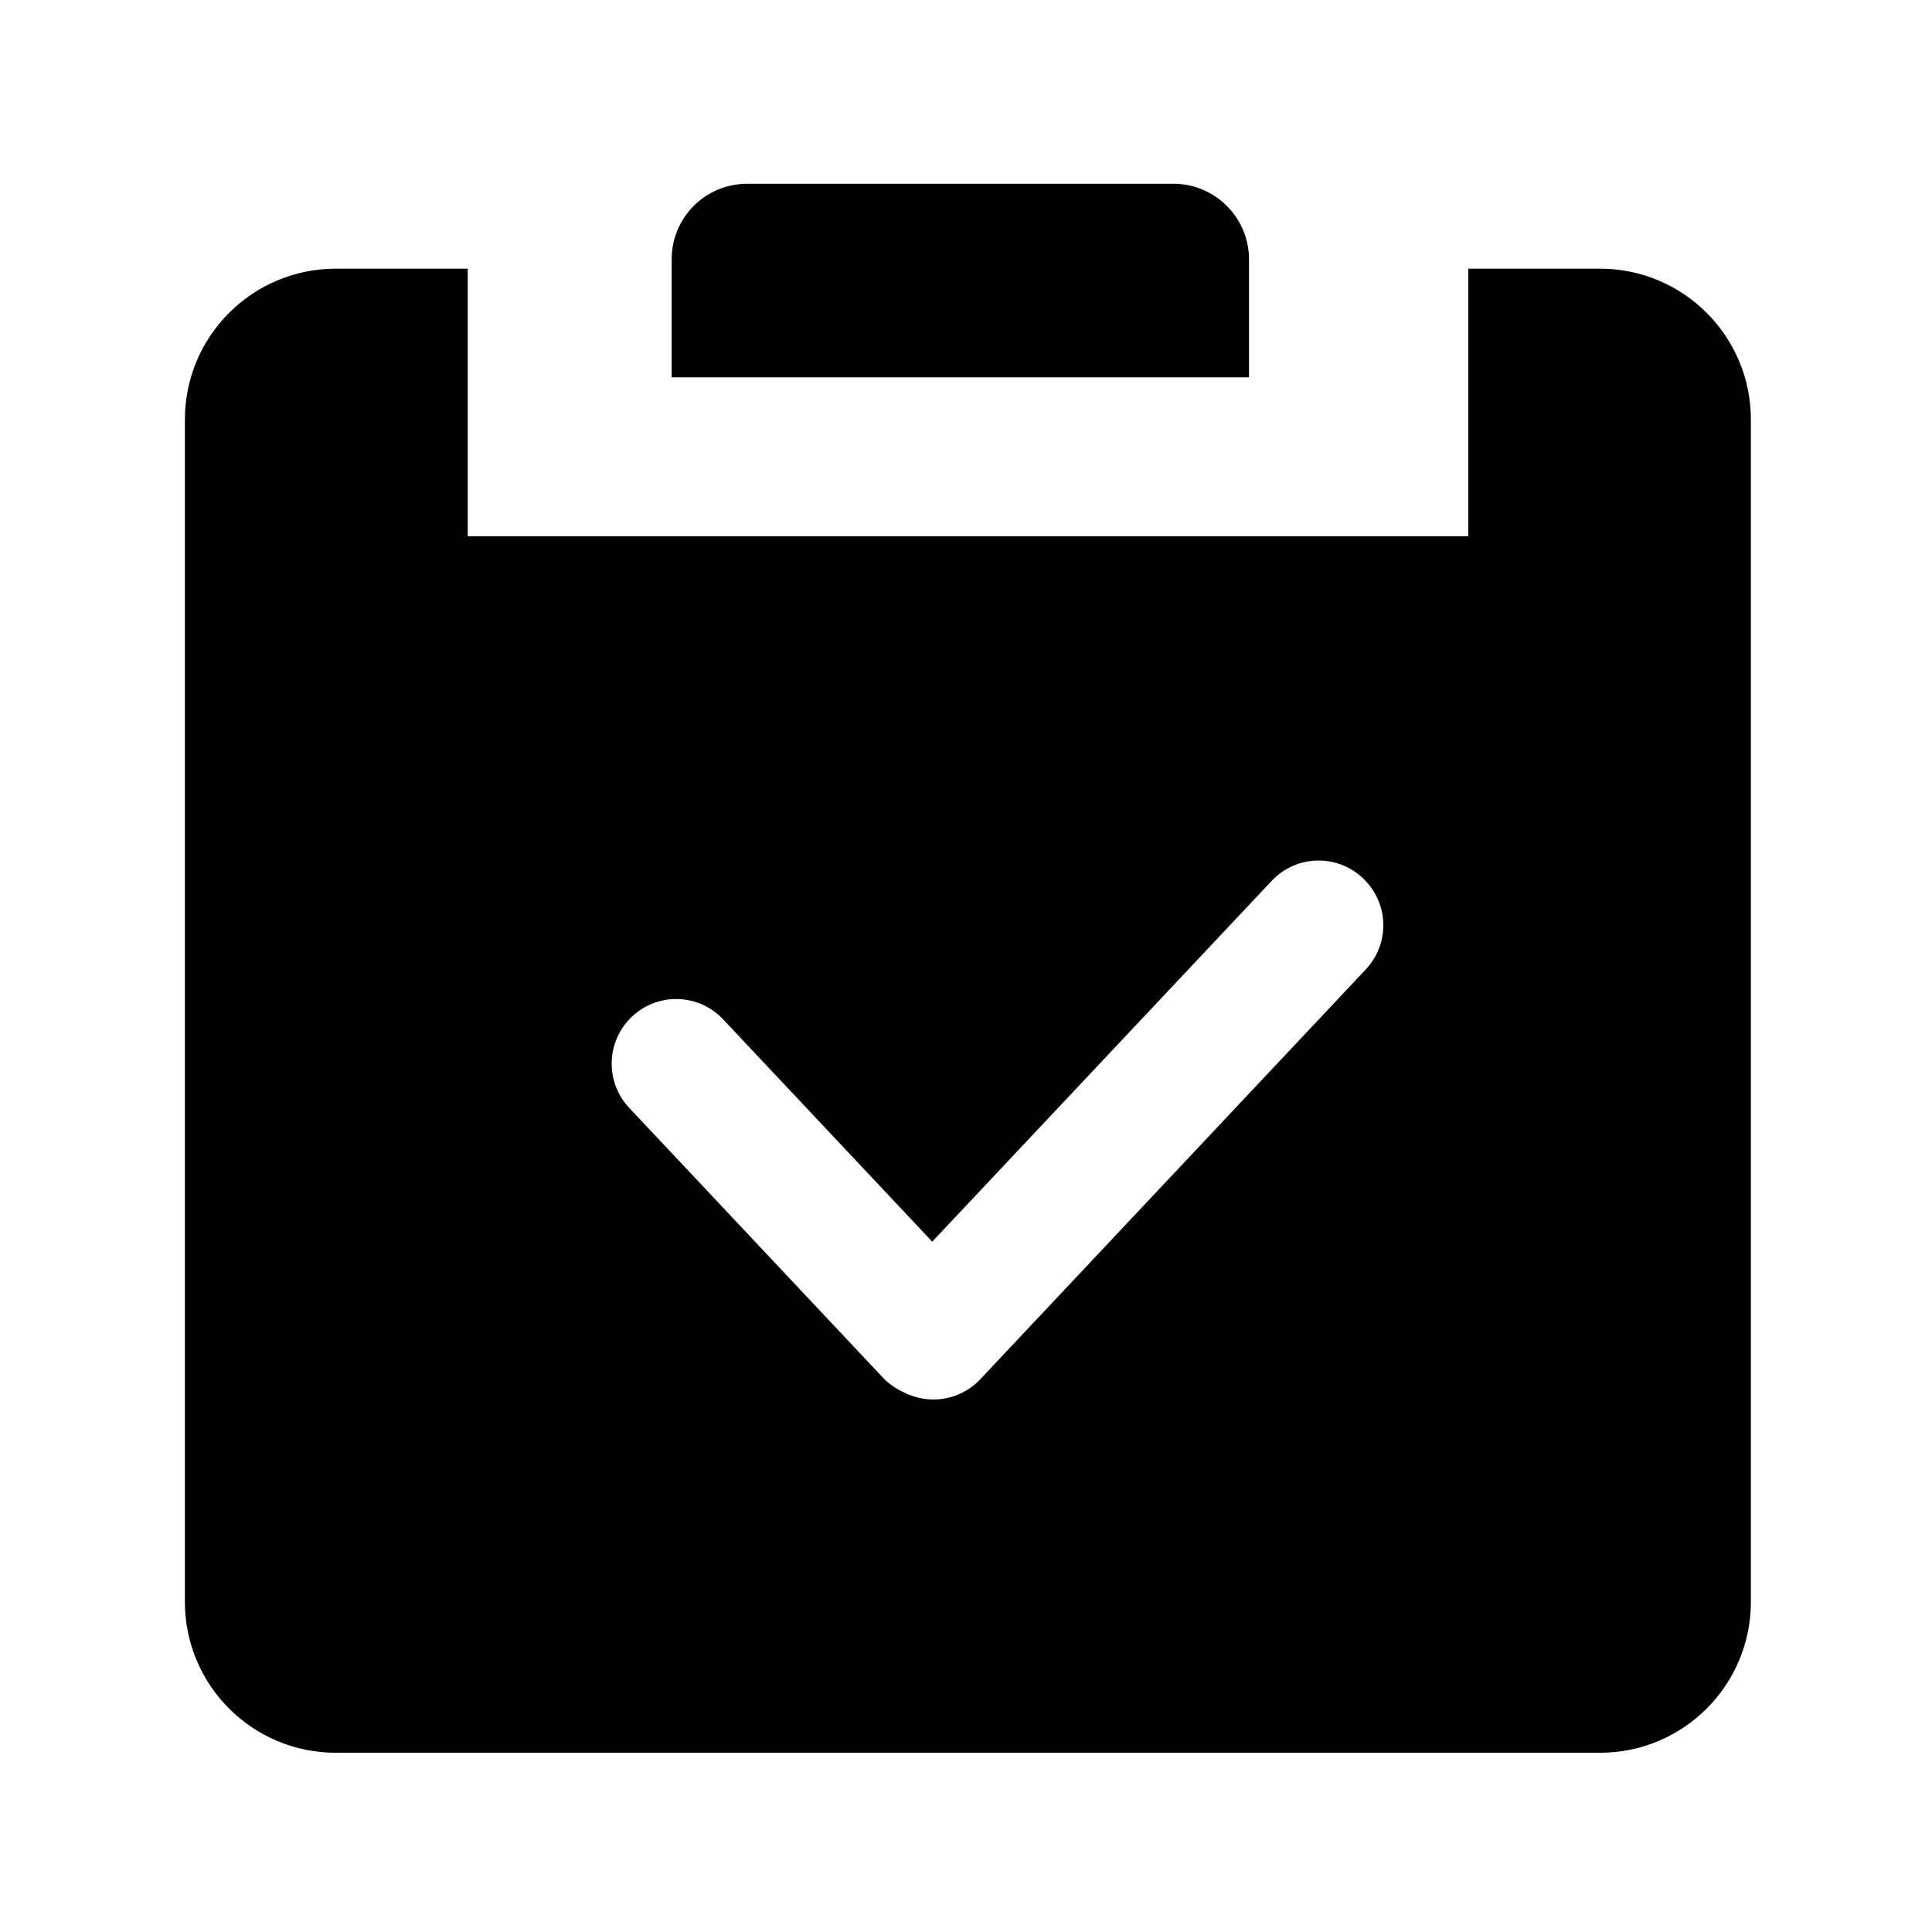
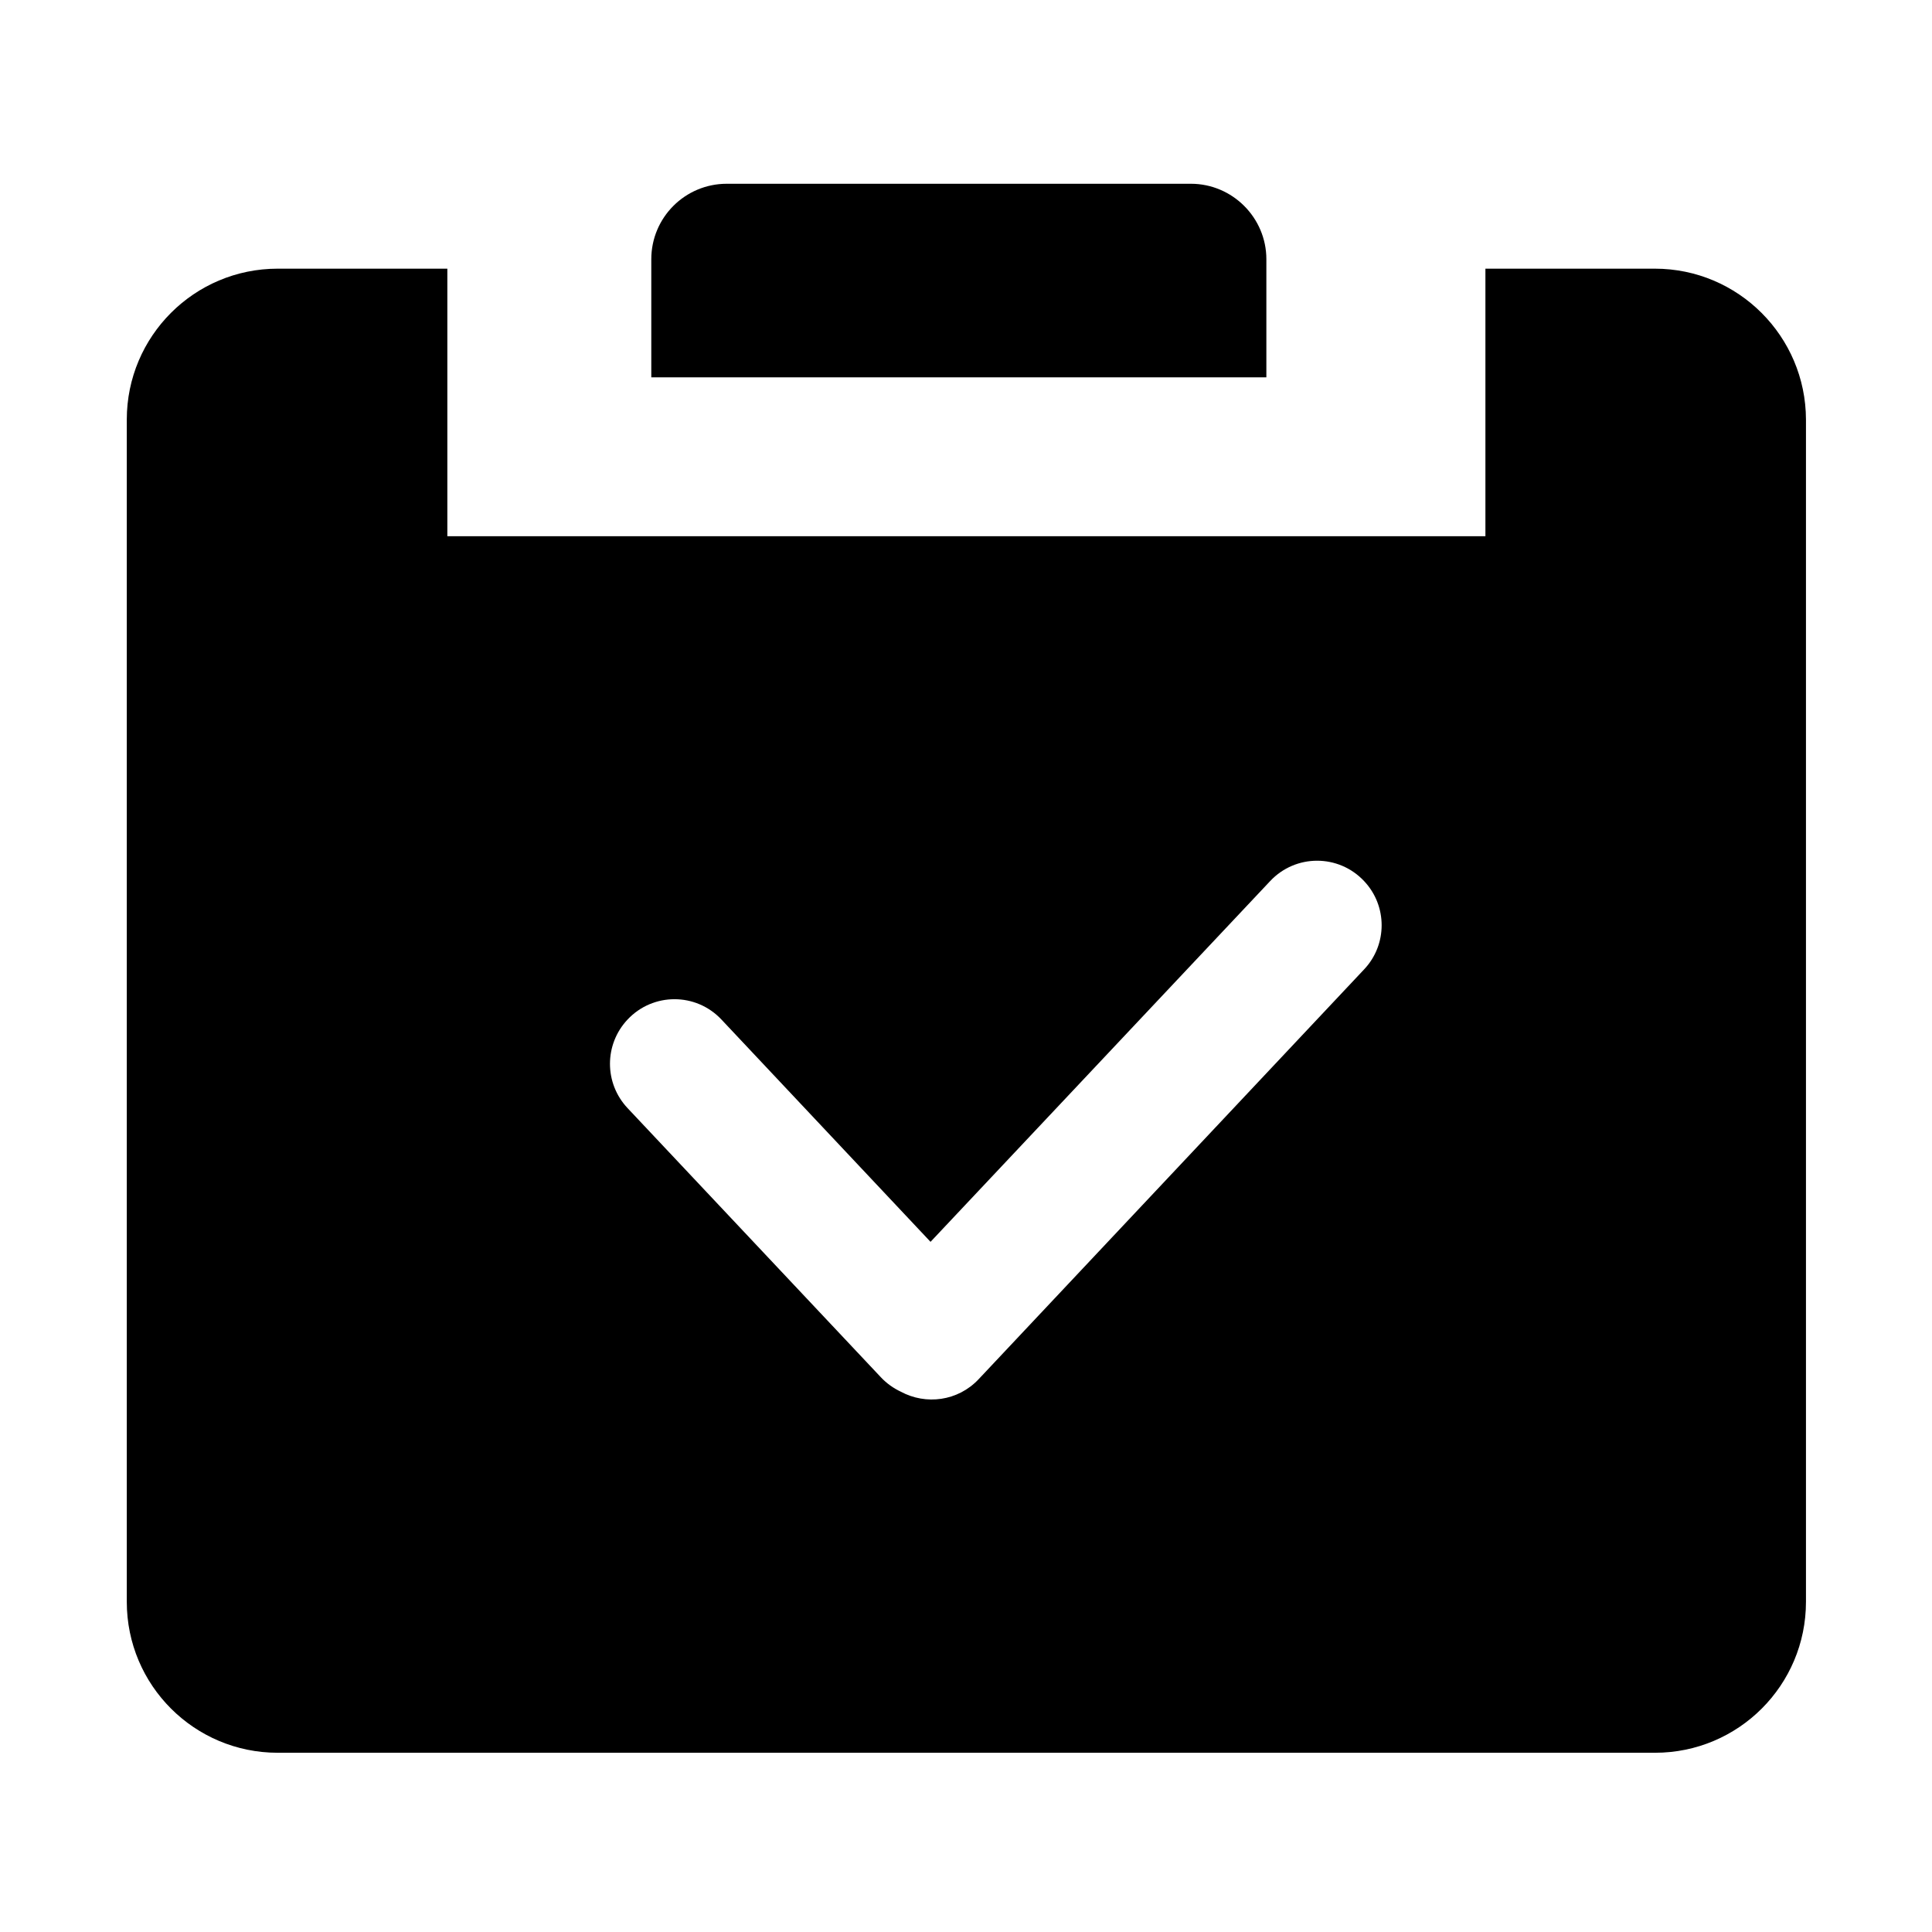
- <svg xmlns="http://www.w3.org/2000/svg" class="icon" width="128px" height="128.00px" viewBox="0 0 1024 1024" version="1.1">
-   <path d="M662 200v-62.6c0-22-18-40-40-40H396c-22.1 0-40 17.9-40 40V200h306z" />
-   <path d="M848 142.4h-69.8v141.8H247.9V142.4H178c-44.2 0-80 35.8-80 80V849c0 44.2 35.8 80 80 80h670c44.2 0 80-35.8 80-80V222.4c0-44.2-35.8-80-80-80zM723.9 513.8L519.6 731c-11 11.7-28 13.8-41.3 6.6-3.8-1.8-7.4-4.3-10.5-7.6L333.5 587.2c-12.4-13.2-12.4-33.7 0-46.9 13.5-14.4 36.3-14.4 49.8 0l110.8 117.8L674 466.9c13.5-14.4 36.3-14.4 49.8 0 12.5 13.2 12.5 33.7 0.1 46.9z" />
+ <svg xmlns="http://www.w3.org/2000/svg" t="1639993689461" class="icon" viewBox="0 0 1024 1024" version="1.1" p-id="5775" width="128" height="128">
+   <defs>
+     <style type="text/css" />
+   </defs>
+   <path d="M671.2 200v-62.6c0-22-18-40-40-40h-246c-22.1 0-40 17.9-40 40V200h326z" p-id="5776" />
+   <path d="M877.1 142.4h-89.8v141.8H237.1V142.4h-89.9c-44.2 0-80 35.8-80 80V849c0 44.2 35.8 80 80 80h730c44.2 0 80-35.8 80-80V222.4c-0.1-44.1-35.9-80-80.1-80zM723 513.8L518.7 731c-11 11.7-28 13.8-41.3 6.6-3.8-1.8-7.4-4.3-10.5-7.6L332.6 587.3c-12.4-13.2-12.4-33.7 0-46.9 13.5-14.4 36.3-14.4 49.8 0l110.8 117.8 180-191.2c13.5-14.4 36.3-14.4 49.8 0 12.4 13.1 12.4 33.7 0 46.8z" p-id="5777" />
</svg>
